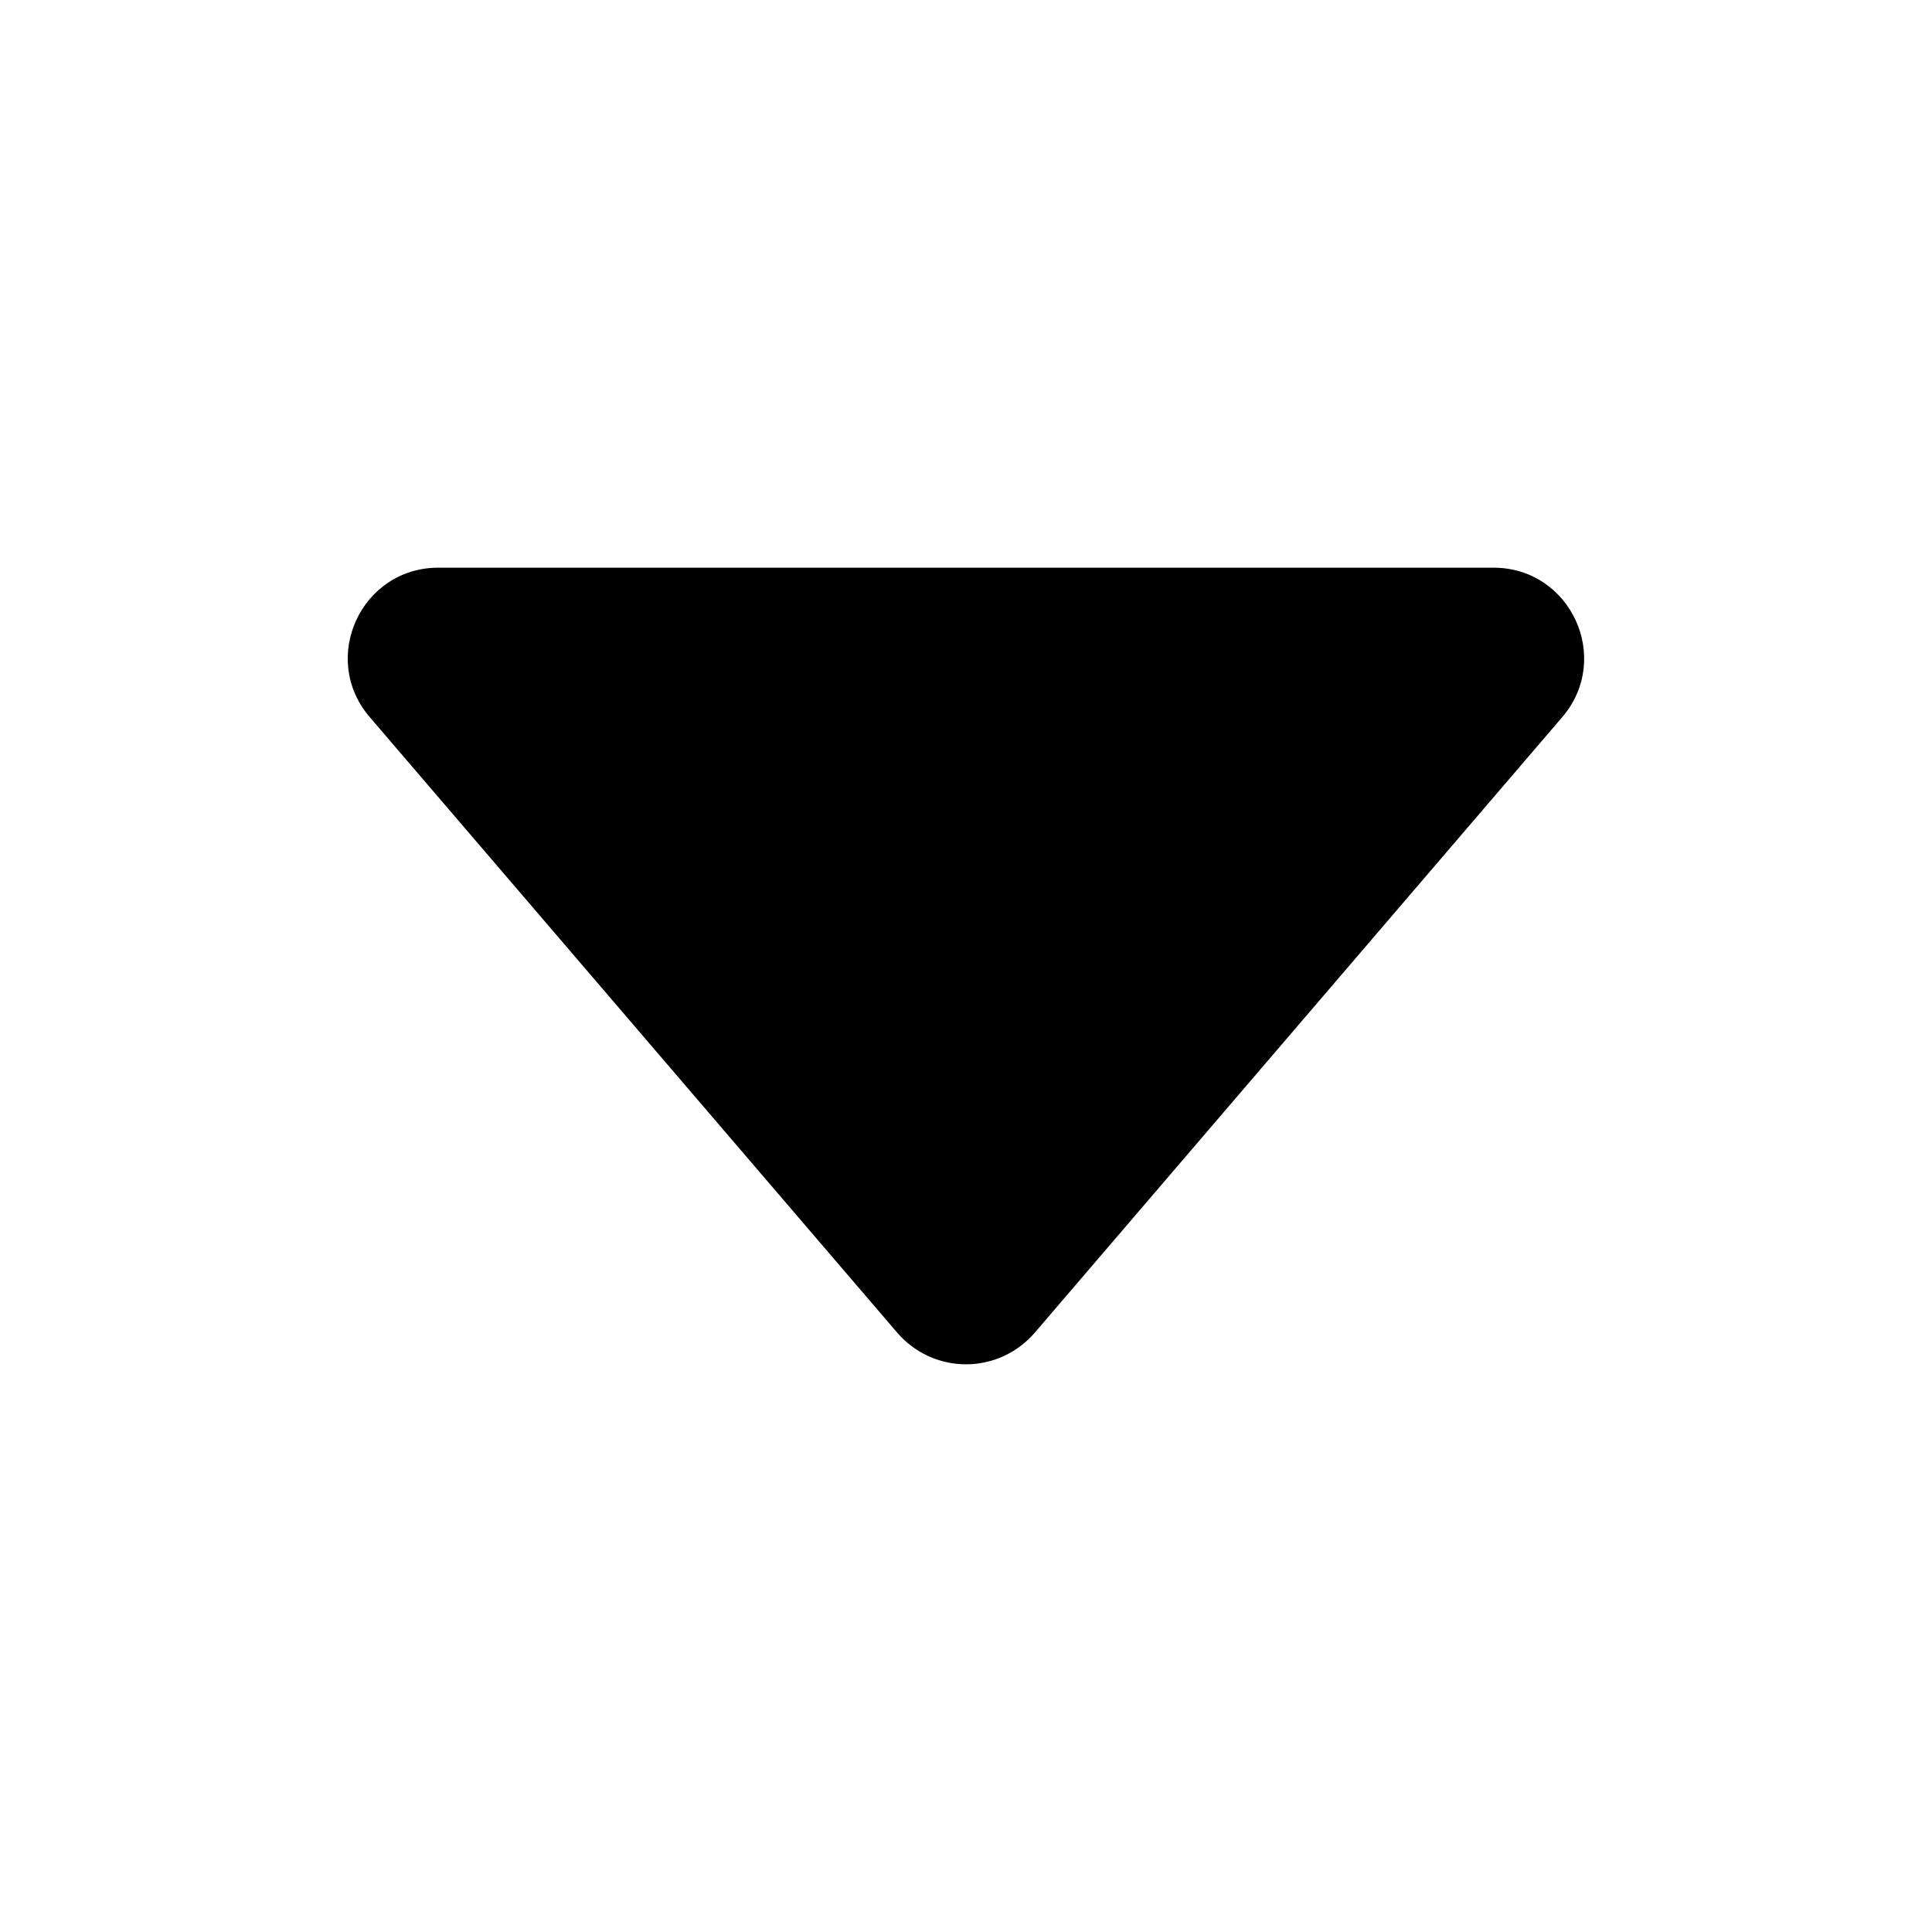
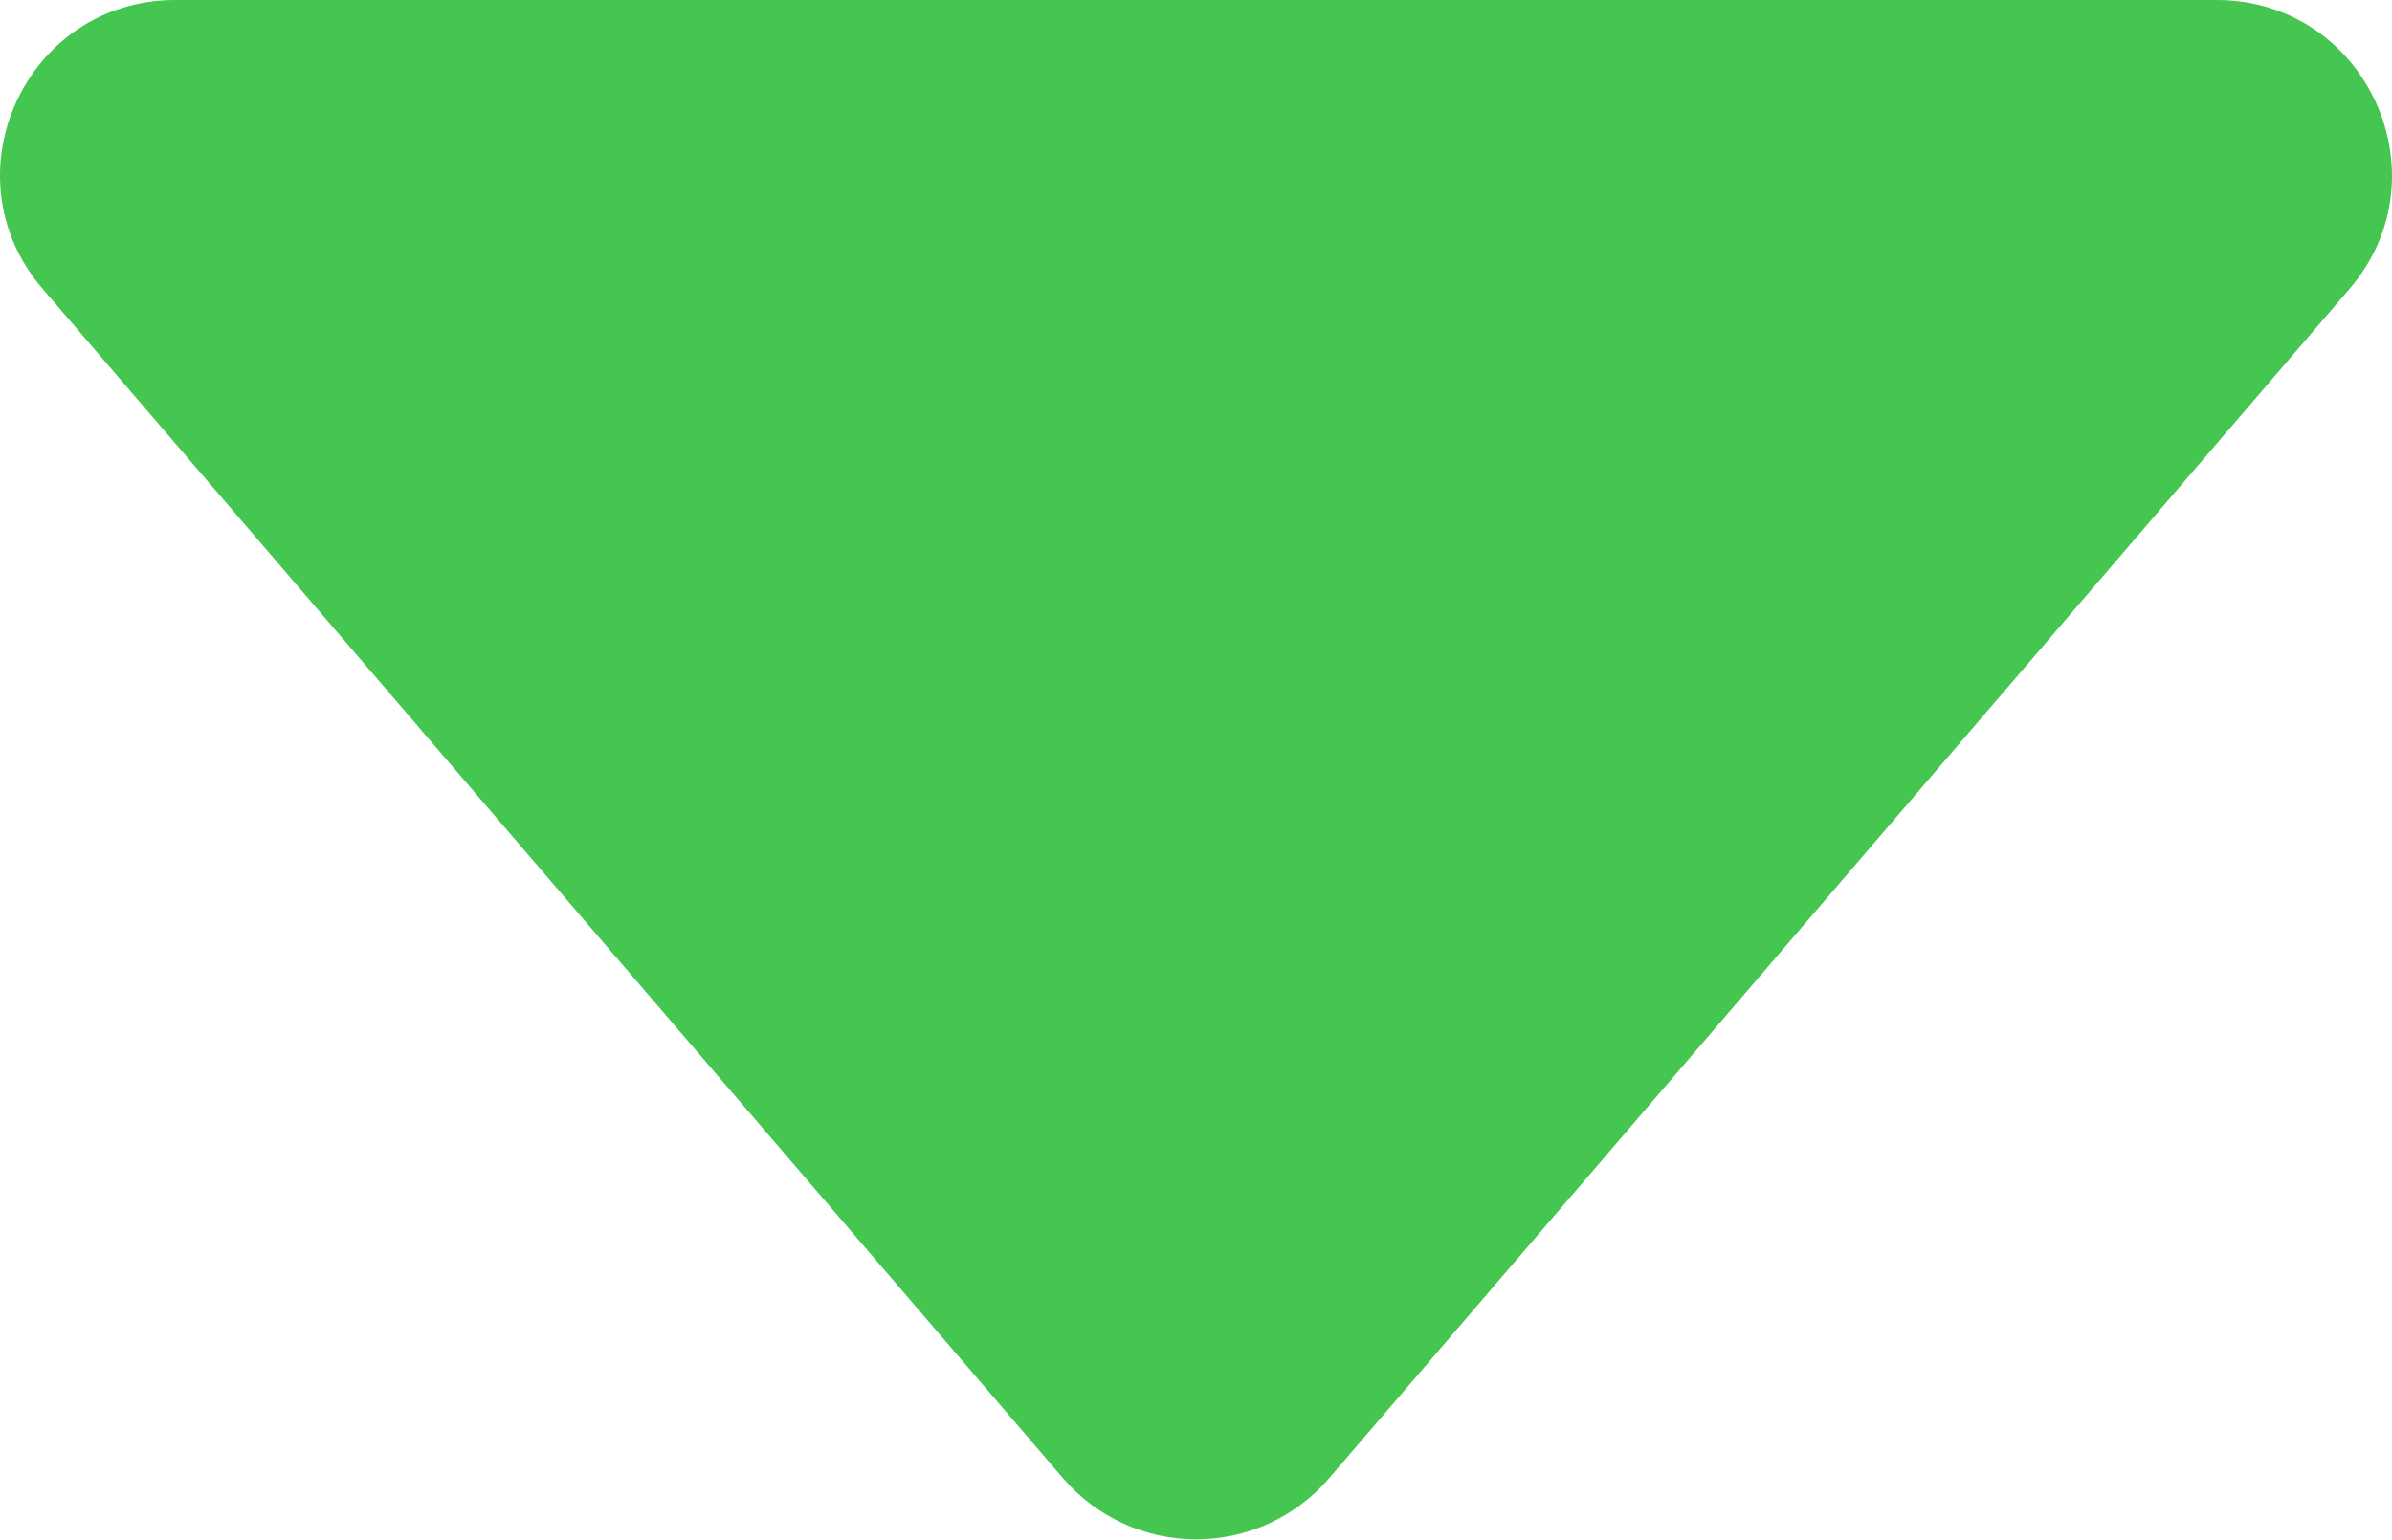
- <svg xmlns="http://www.w3.org/2000/svg" class="ionicon" viewBox="0 0 512 512">
-   <path d="M98 190.06l139.78 163.12a24 24 0 0036.44 0L414 190.06c13.34-15.57 2.28-39.62-18.22-39.62h-279.6c-20.5 0-31.56 24.05-18.18 39.62z" />
+ <svg xmlns="http://www.w3.org/2000/svg" width="247" height="159" viewBox="0 0 247 159" fill="none">
+   <path d="M4.409 29.839L109.776 152.69C111.474 154.669 113.581 156.258 115.951 157.347C118.322 158.436 120.901 159 123.51 159C126.119 159 128.698 158.436 131.068 157.347C133.439 156.258 135.546 154.669 137.244 152.69L242.611 29.839C252.667 18.113 244.33 0 228.877 0H18.113C2.66 0 -5.677 18.113 4.409 29.839V29.839Z" fill="#44C650" />
</svg>
